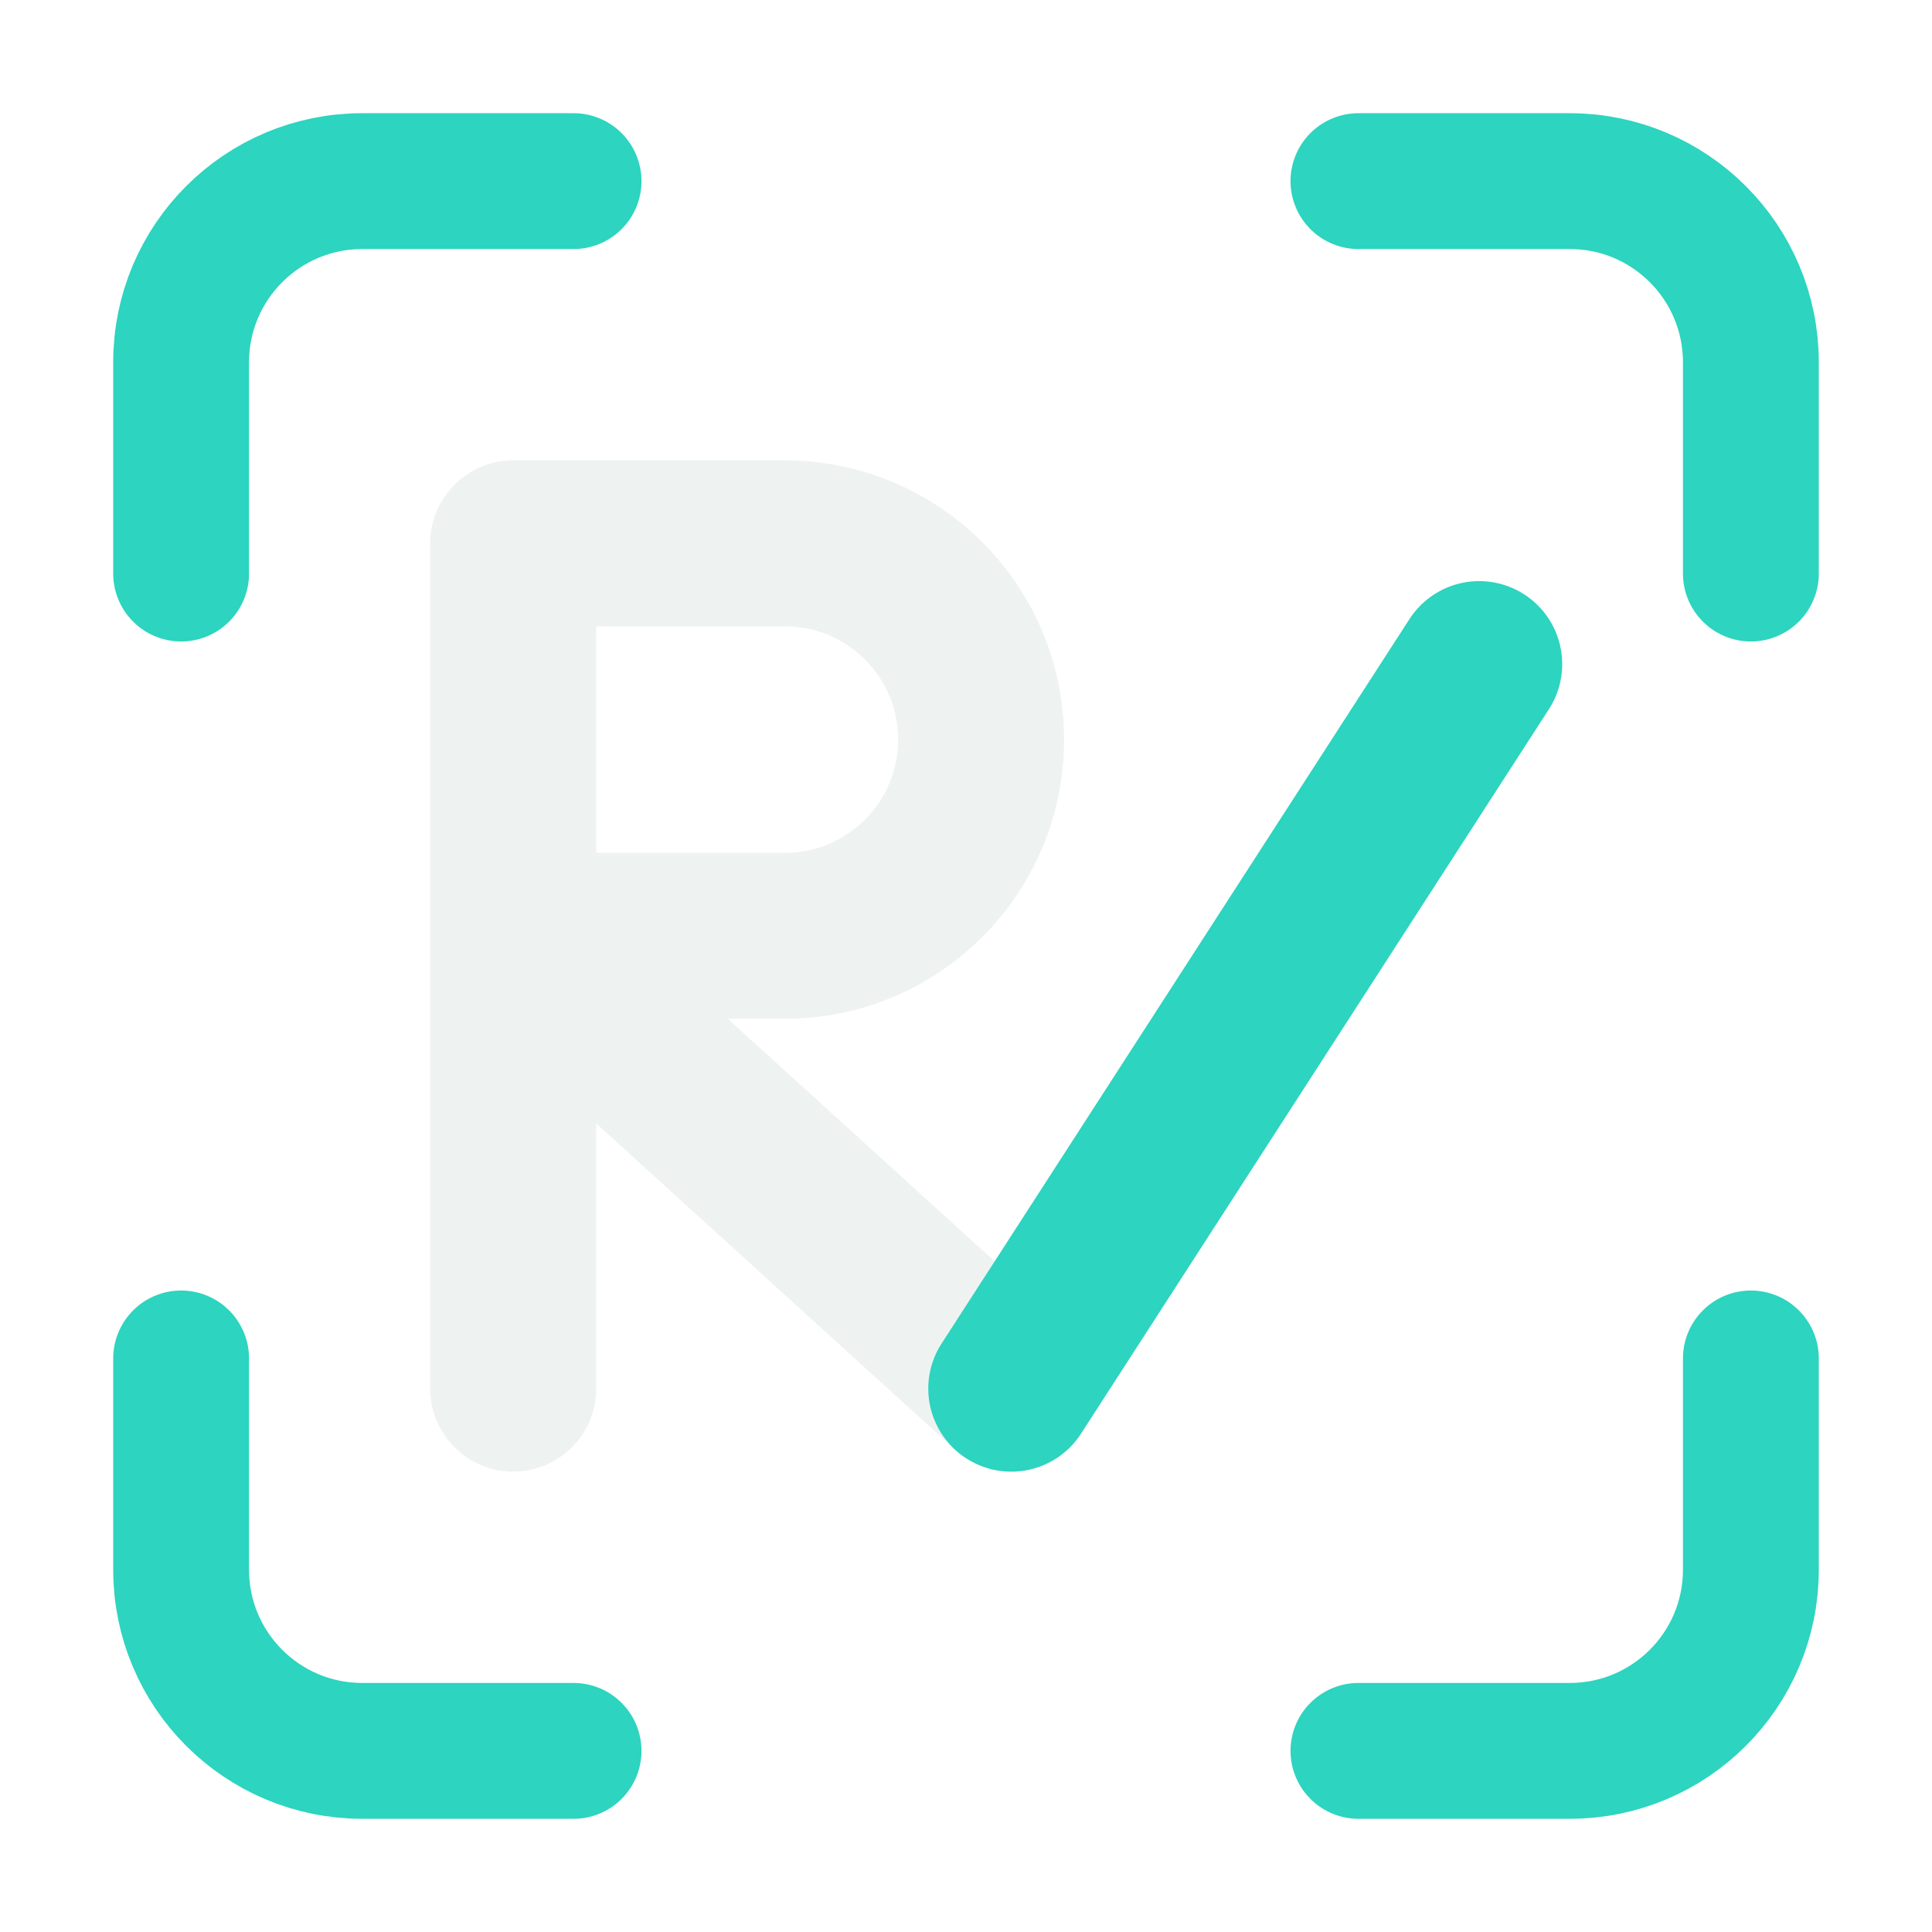
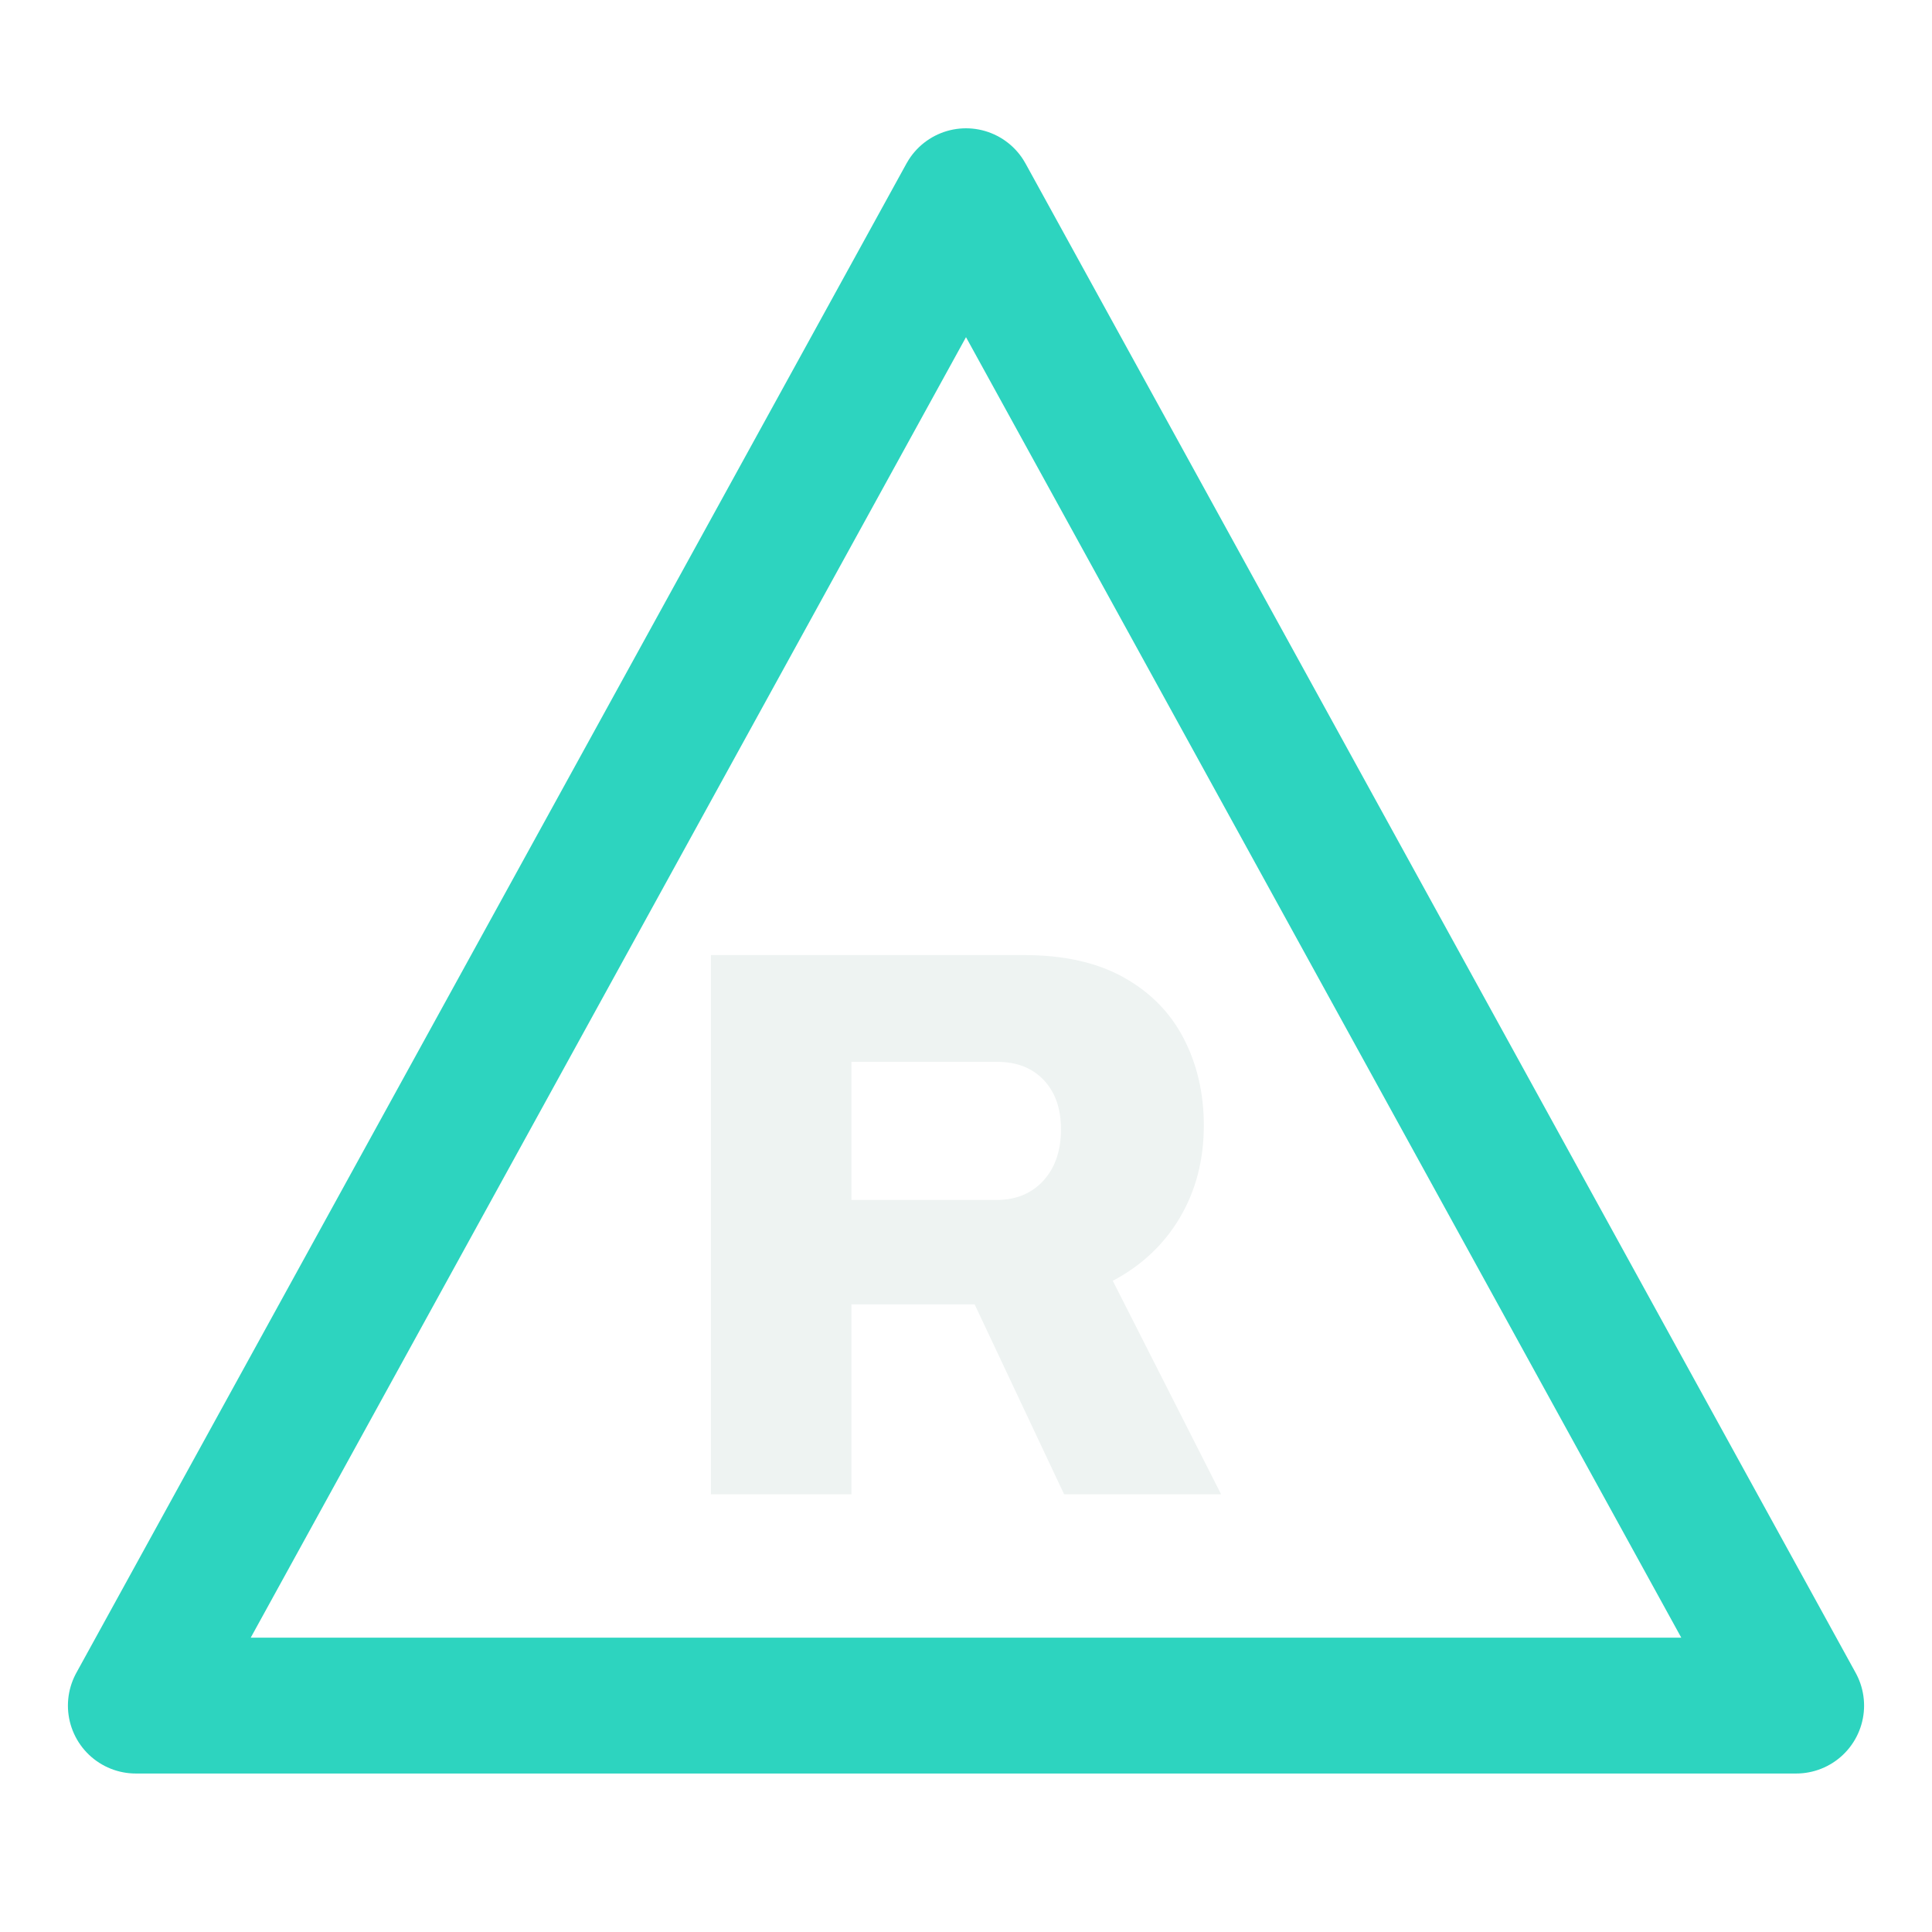
- <svg xmlns="http://www.w3.org/2000/svg" viewBox="0 0 64 64" role="img" aria-label="Repeval">
-   <path fill="none" stroke="#2dd4bf" stroke-width="4.5" stroke-linecap="round" stroke-linejoin="round" d="M6 19V12a6 6 0 0 1 6-6h7M45 6h7a6 6 0 0 1 6 6v7M58 45v7a6 6 0 0 1-6 6h-7M19 58h-7a6 6 0 0 1-6-6v-7" />
-   <path fill="none" stroke="#eef3f2" stroke-width="5.5" stroke-linecap="round" stroke-linejoin="round" d="M17 46V18h9a6.5 6.5 0 0 1 0 13h-9L33.5 46" />
-   <path fill="none" stroke="#2dd4bf" stroke-width="5.5" stroke-linecap="round" d="M33.5 46L49 22" />
+ <svg xmlns="http://www.w3.org/2000/svg" viewBox="0 0 64 64" role="img" aria-label="Reval">
+   <path d="M32 6.5L59.5 56.5H4.5Z" fill="none" stroke="#2dd4bf" stroke-width="4.5" stroke-linejoin="round" />
+   <path fill="#eef3f2" transform="translate(21.60 49.5) scale(0.026)" d="M75 0V-687H474Q550 -687 601.0 -658.5Q652 -630 677.5 -580.5Q703 -531 703 -470Q703 -404 672.5 -352.5Q642 -301 587 -272L725 0H525L411 -242H254V0ZM254 -375H439Q476 -375 498.5 -399.5Q521 -424 521 -465Q521 -492 511.0 -511.0Q501 -530 483.0 -540.5Q465 -551 439 -551H254Z" />
</svg>
